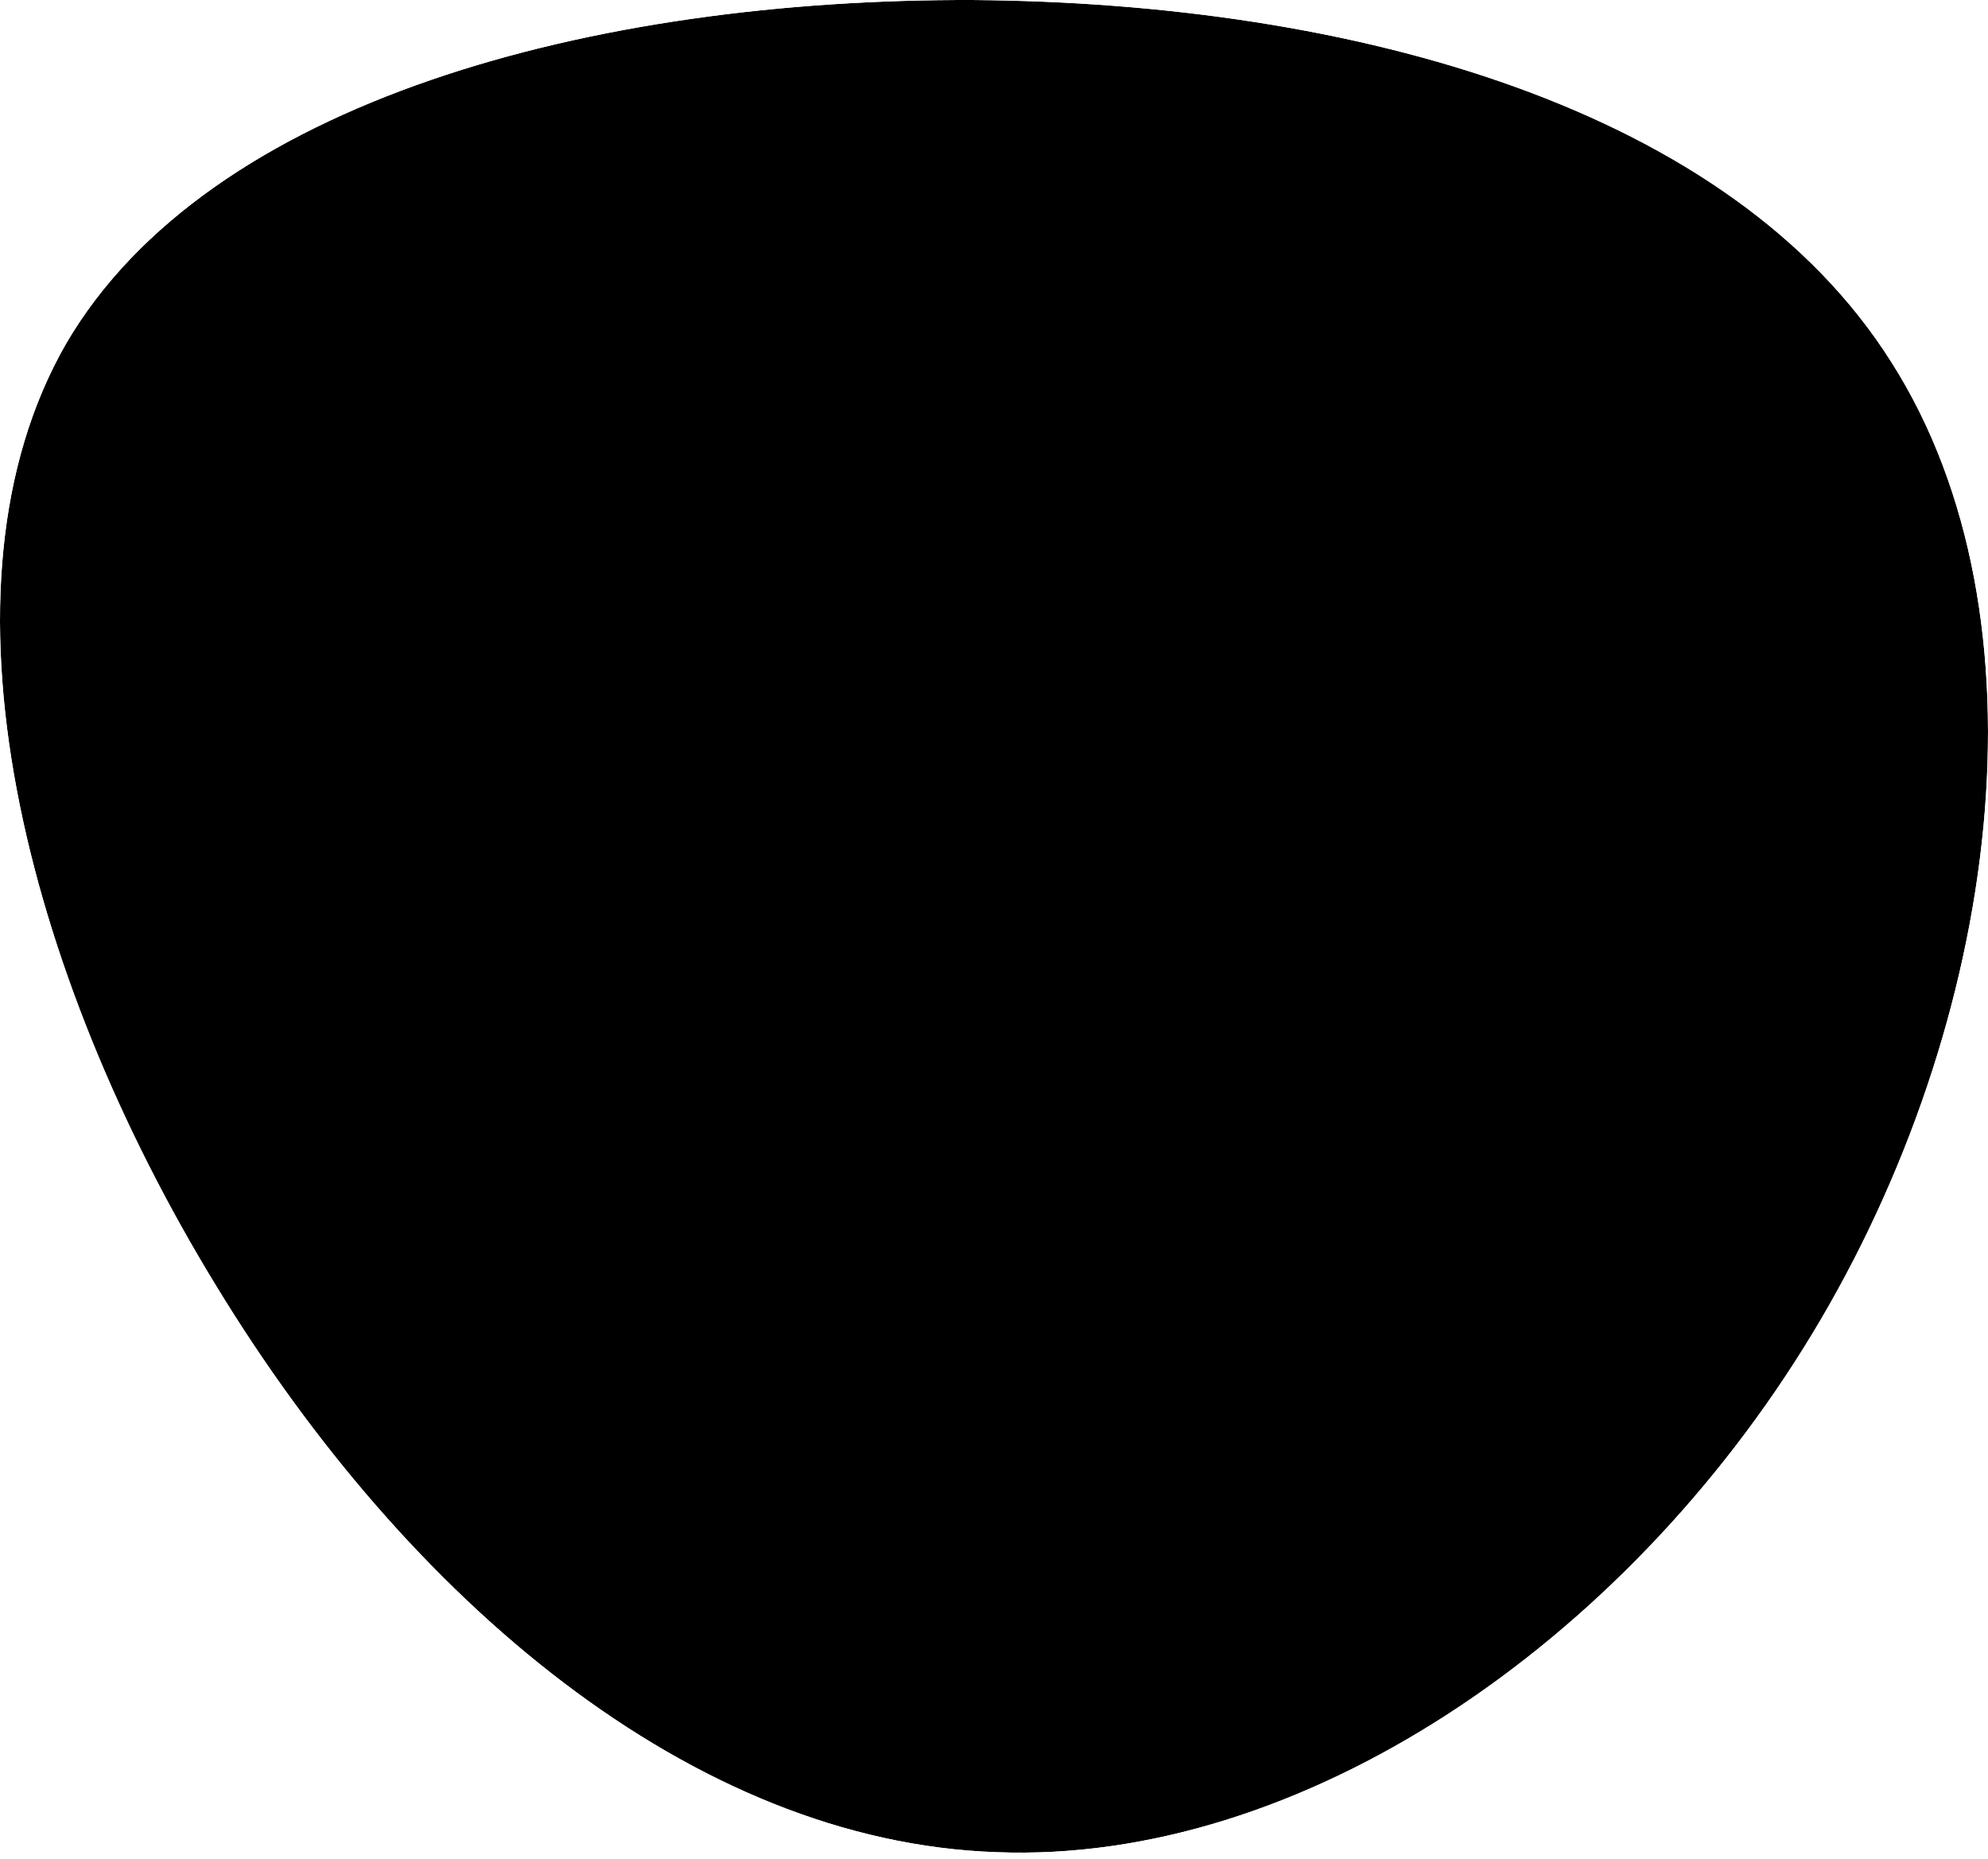
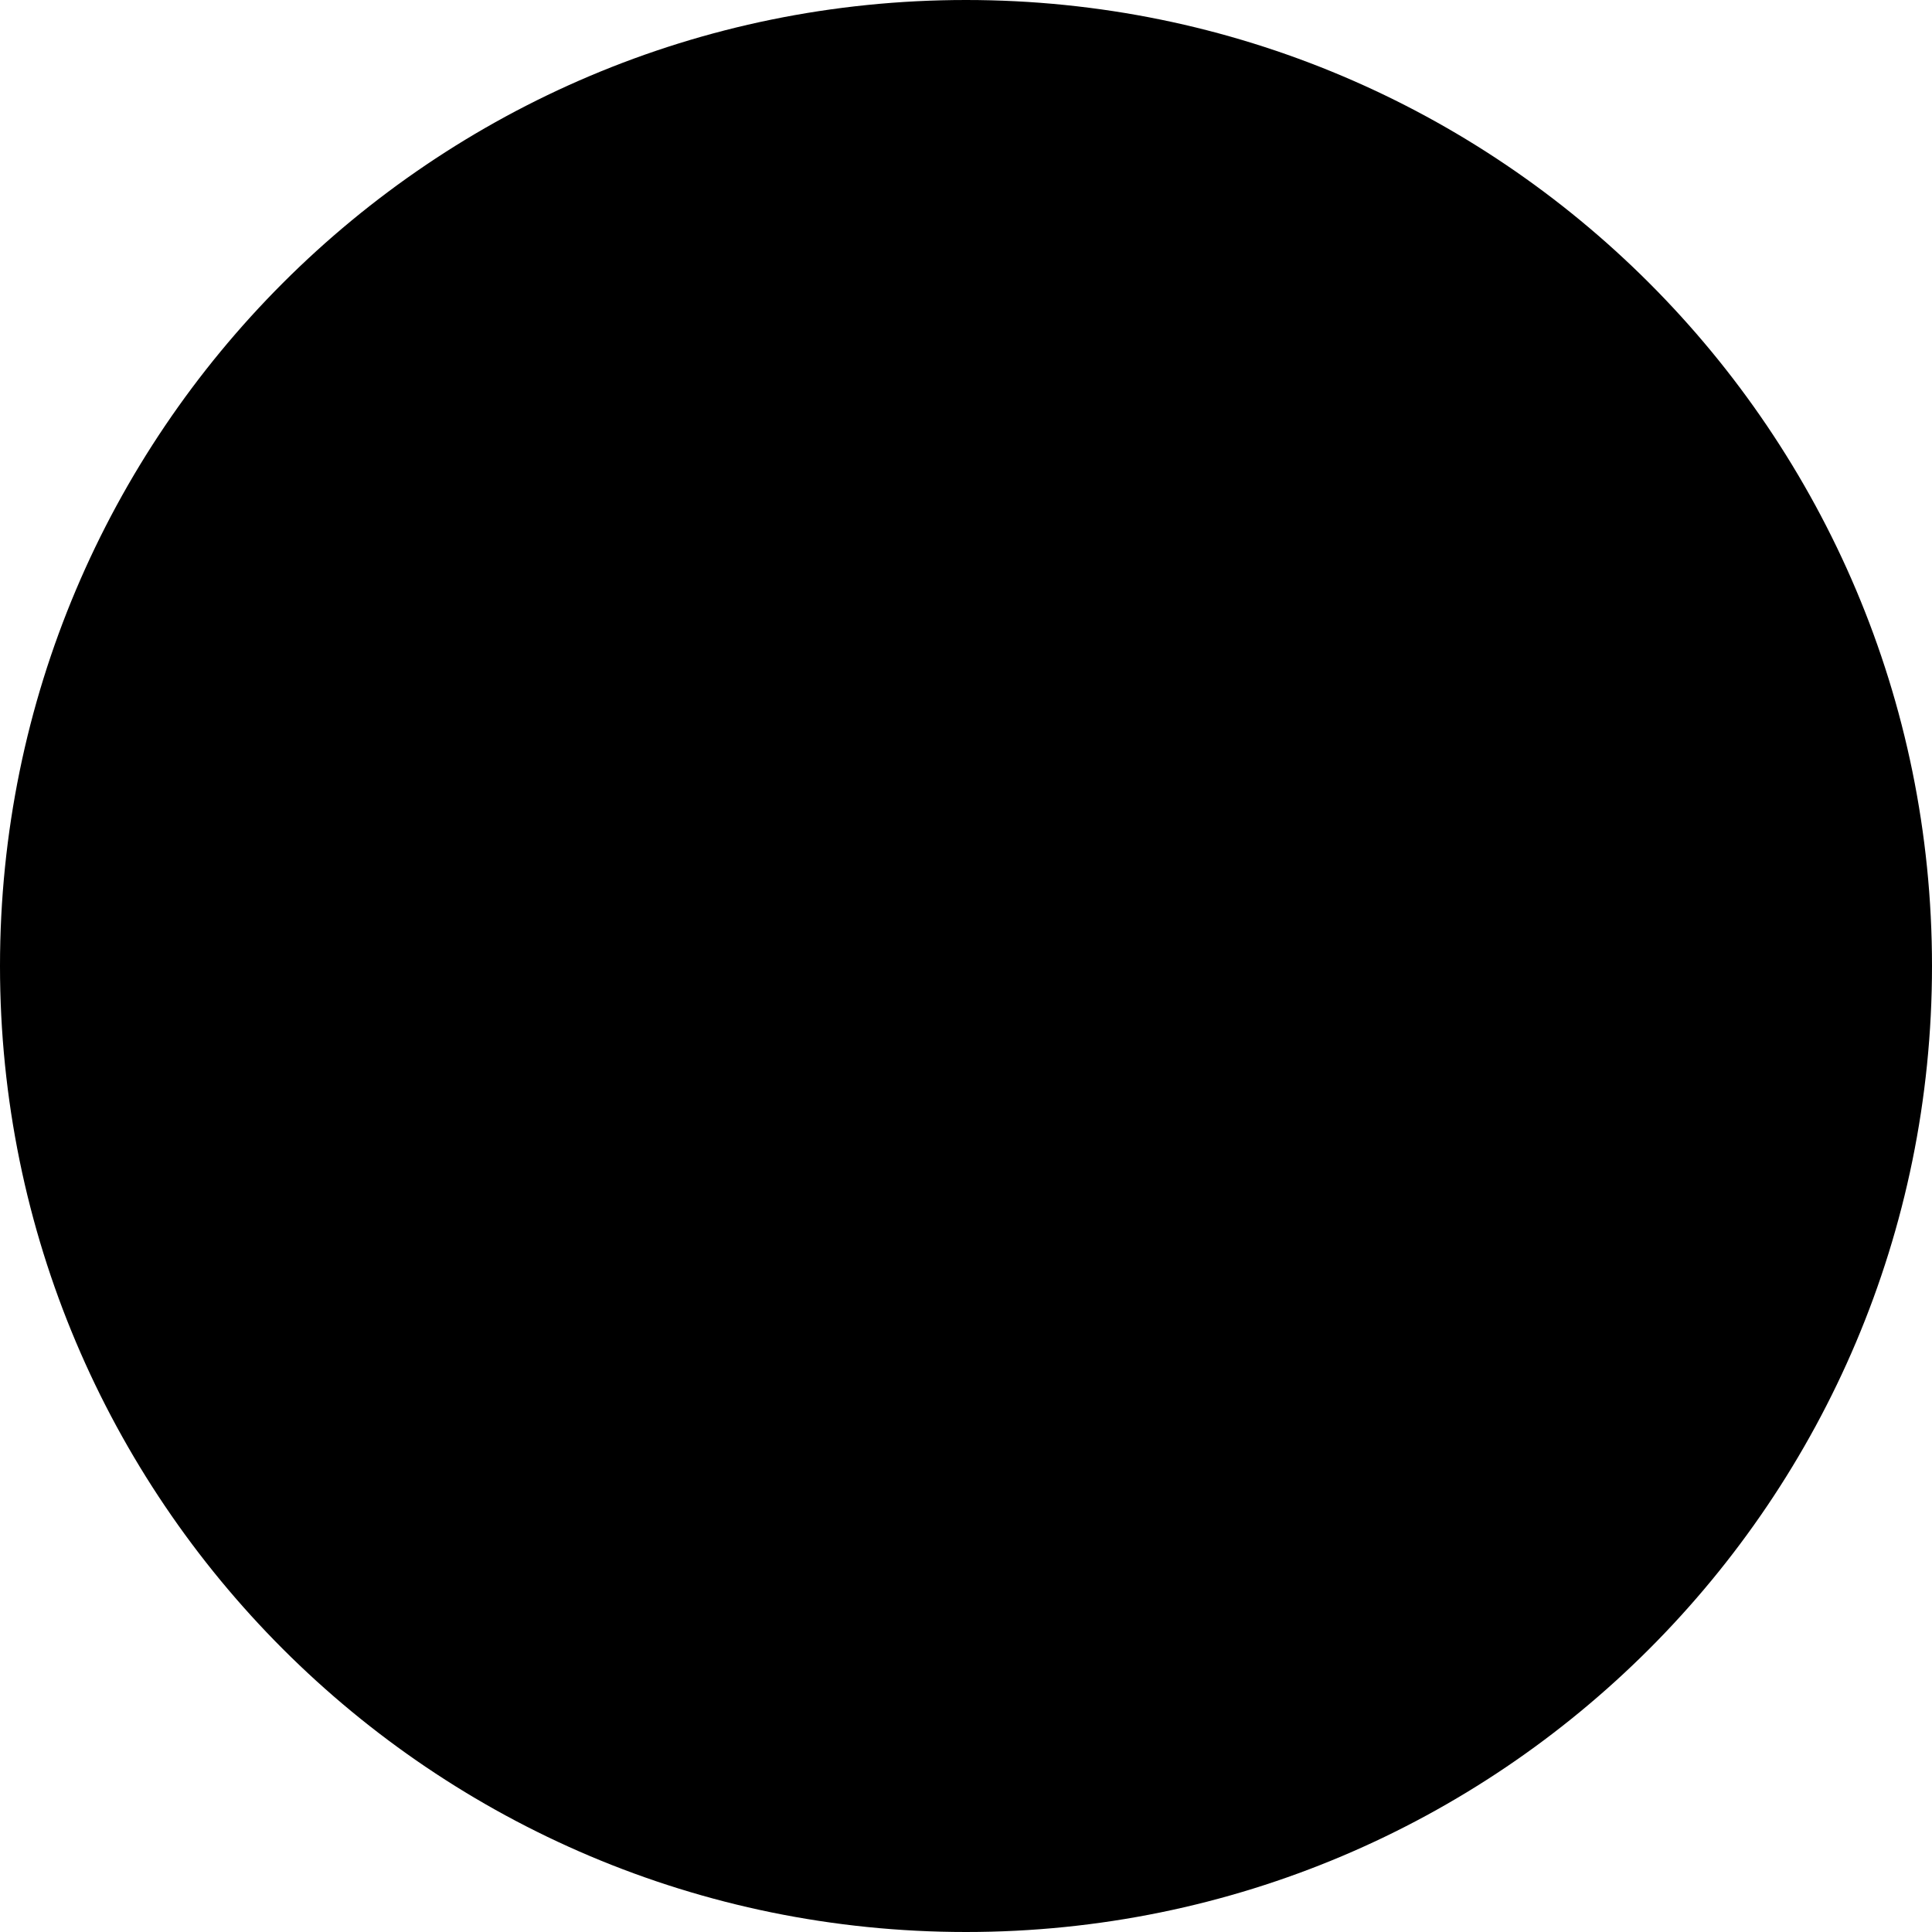
- <svg xmlns="http://www.w3.org/2000/svg" viewBox="0 0 200 187">
-   <mask id="mask0" mask-type="alpha">
-     <path d="M190.312 36.488C206.582 62.119 201.309 102.826 182.328 134.186C163.346 165.547          130.807 187.559 100.226 186.353C69.645 185.297 41.023 161.023 21.74 129.362C2.458          97.851 -7.485 59.103 6.676 34.528C20.987 10.103 59.703 -0.149 97.967          0.002C136.23 0.303 174.193 10.857 190.312 36.488Z" />
-   </mask>
-   <g mask="url(#mask0)">
-     <path d="M190.312 36.488C206.582 62.119 201.309 102.826 182.328 134.186C163.346          165.547 130.807 187.559 100.226 186.353C69.645 185.297 41.023 161.023 21.74          129.362C2.458 97.851 -7.485 59.103 6.676 34.528C20.987 10.103 59.703          -0.149 97.967 0.002C136.23 0.303 174.193 10.857 190.312 36.488Z" />
-     <image href="" />
+ <svg xmlns="http://www.w3.org/2000/svg" version="1.1" id="Capa_1" x="0px" y="0px" width="26px" height="26px" viewBox="0 0 26 26" style="enable-background:new 0 0 26 26;" xml:space="preserve">
+   <g>
+     <path d="M26,13c0,7.18-5.818,13-13,13C5.82,26,0,20.18,0,13C0,5.82,5.82,0,13,0C20.182,0,26,5.82,26,13z" />
  </g>
+   <g>
+ </g>
+   <g>
+ </g>
+   <g>
+ </g>
+   <g>
+ </g>
+   <g>
+ </g>
+   <g>
+ </g>
+   <g>
+ </g>
+   <g>
+ </g>
+   <g>
+ </g>
+   <g>
+ </g>
+   <g>
+ </g>
+   <g>
+ </g>
+   <g>
+ </g>
+   <g>
+ </g>
+   <g>
+ </g>
</svg>
